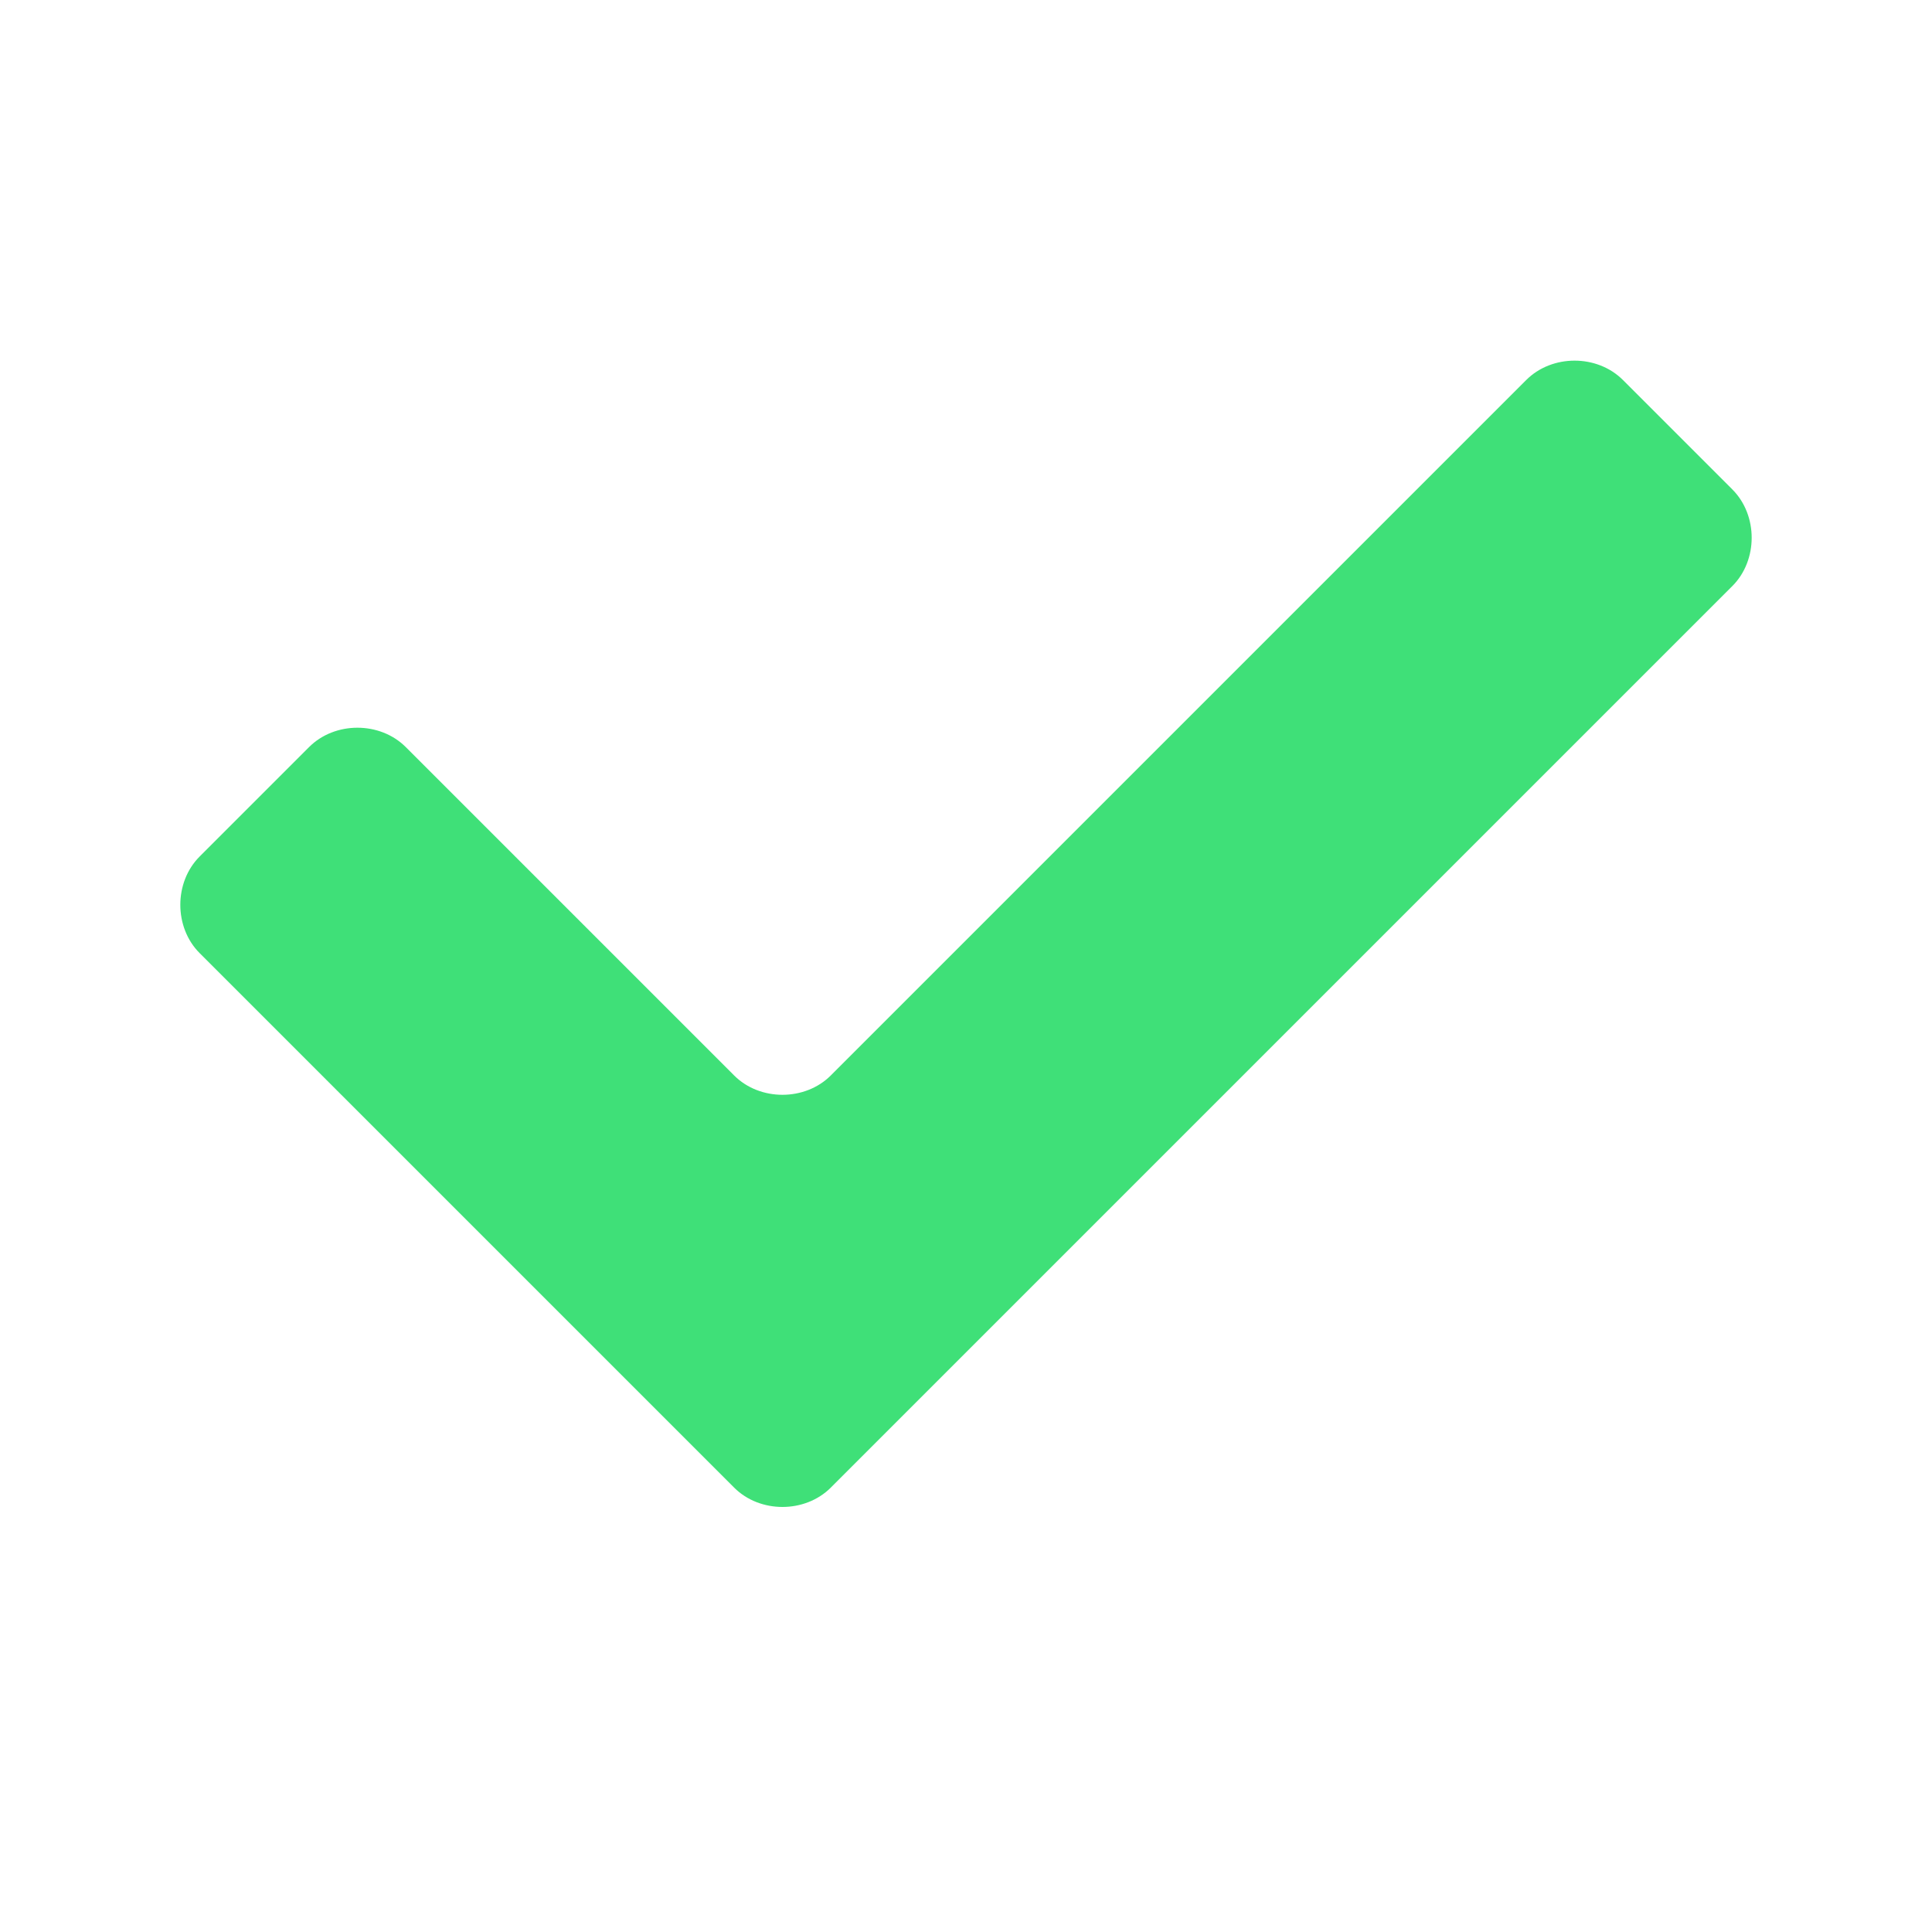
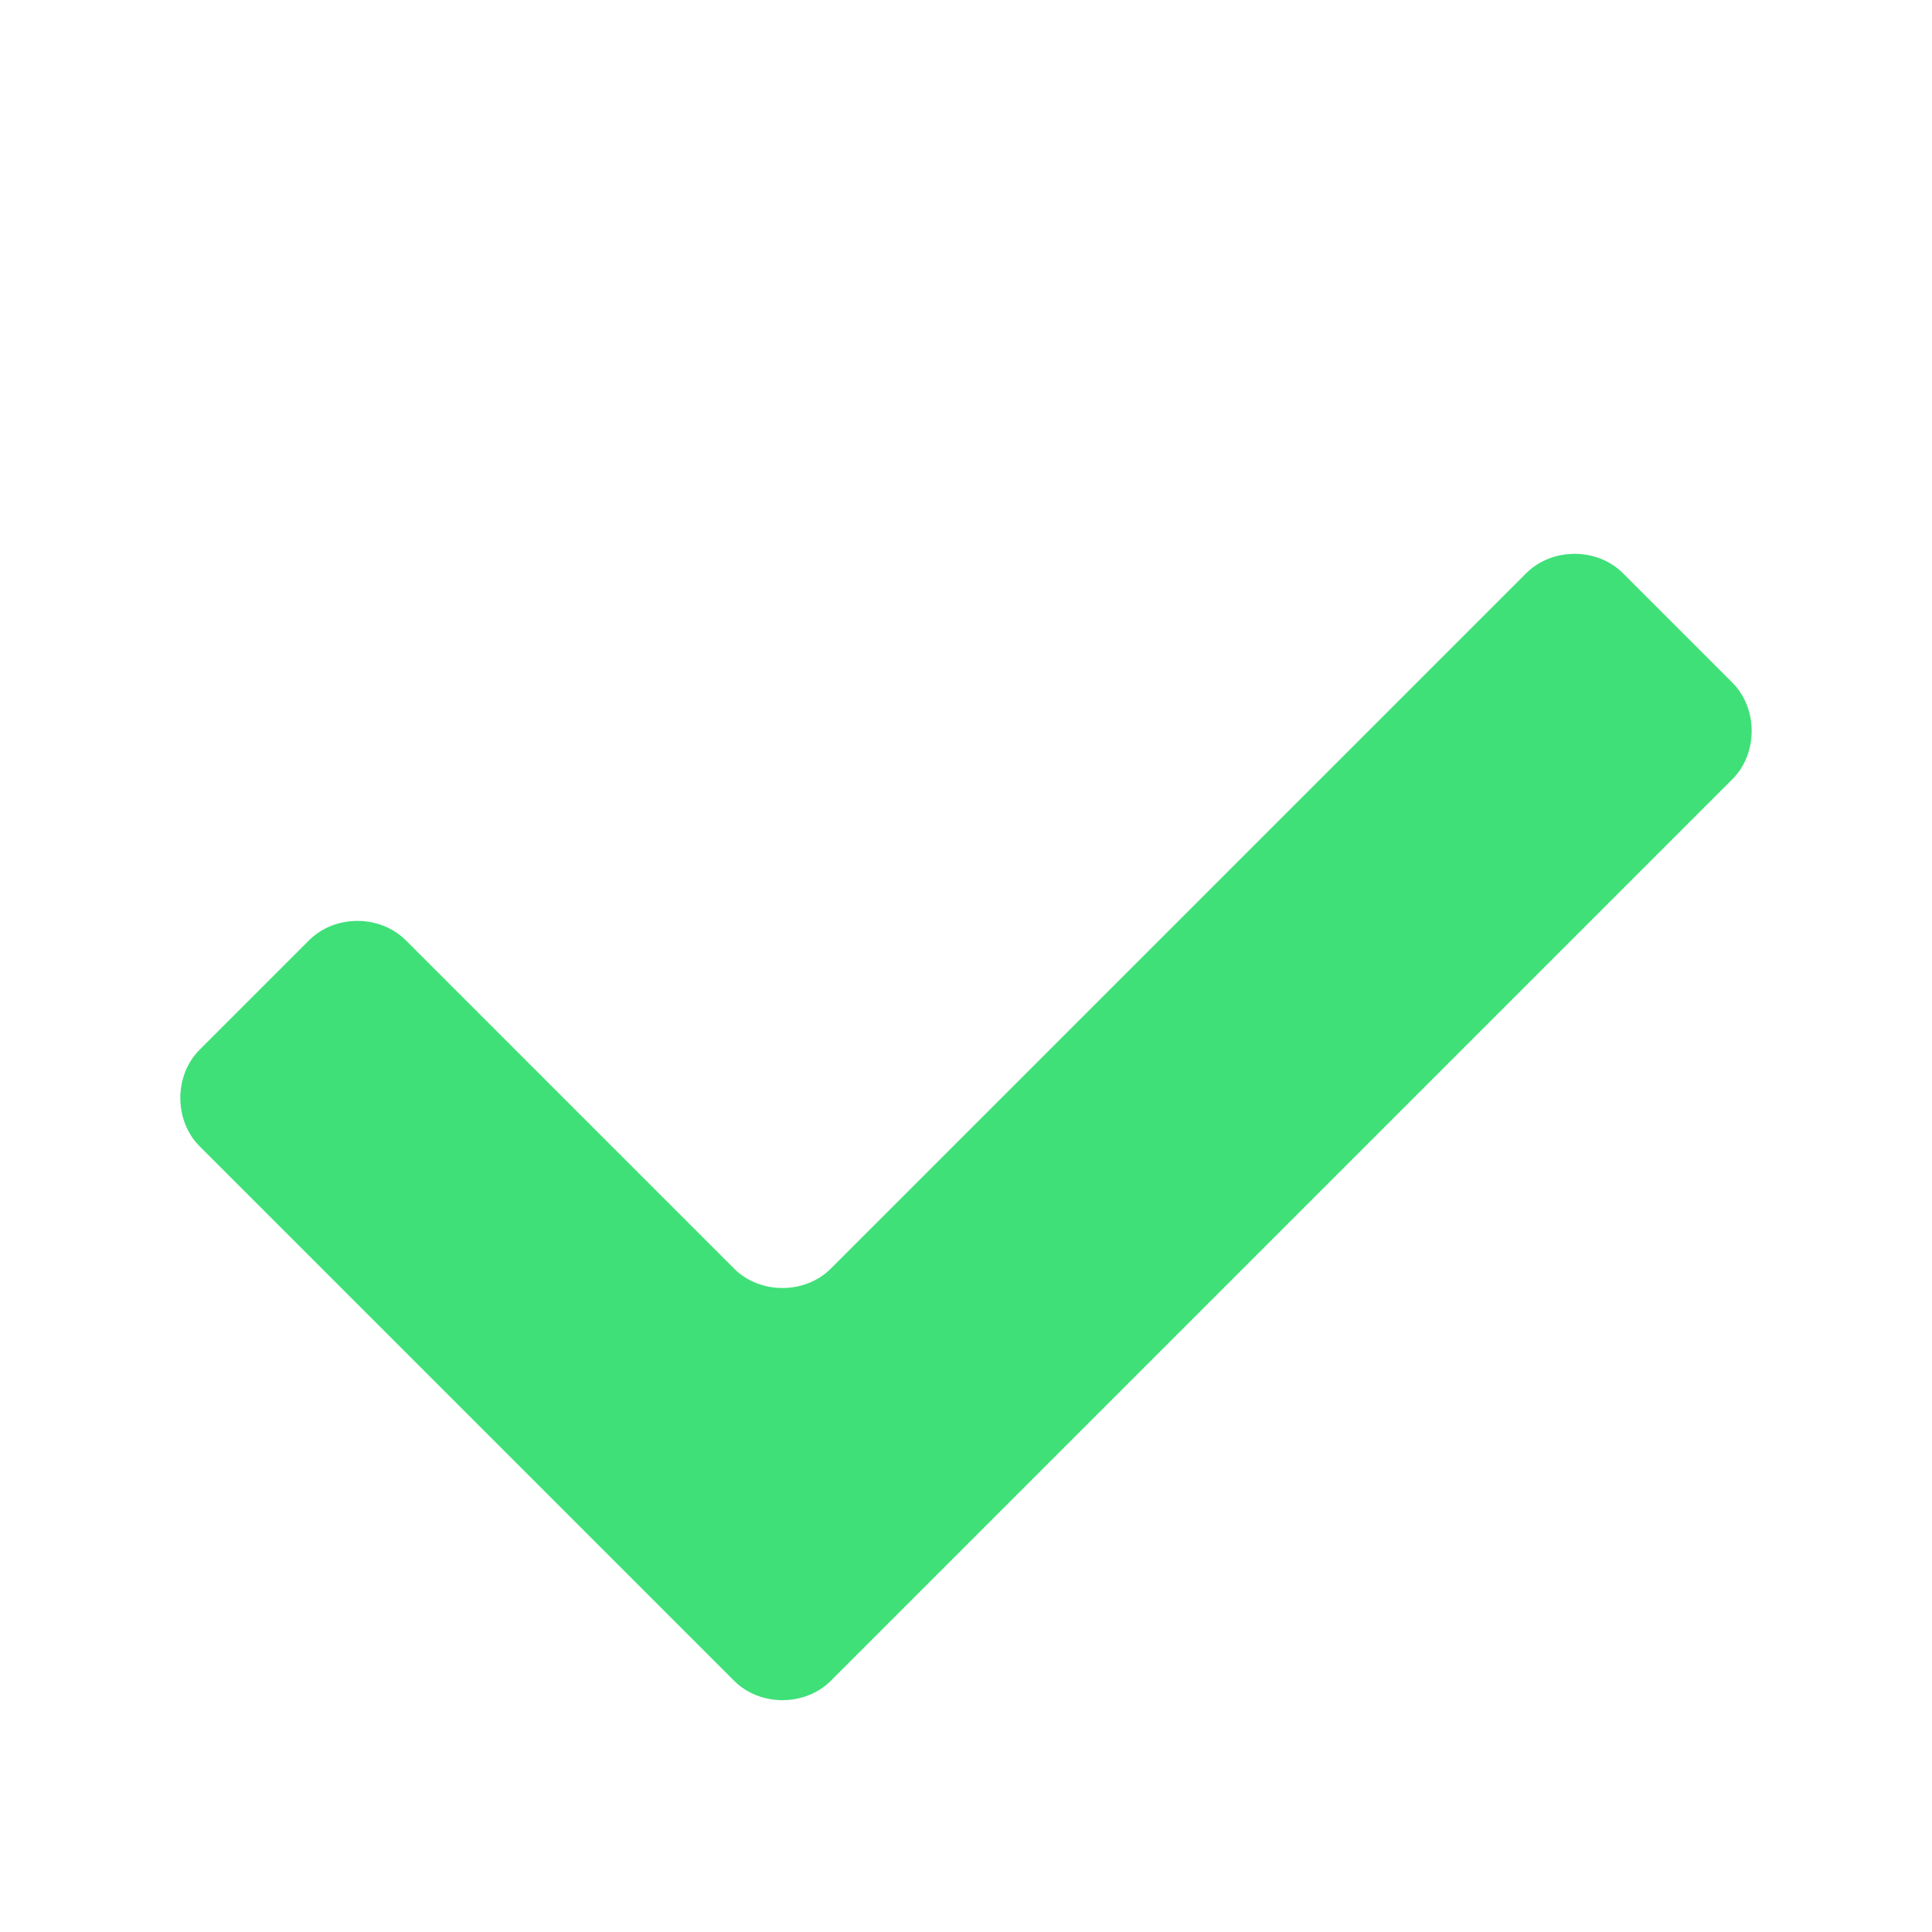
<svg xmlns="http://www.w3.org/2000/svg" version="1.1" id="Layer_1" x="0px" y="0px" width="30px" height="30px" viewBox="0 0 30 30" enable-background="new 0 0 30 30" xml:space="preserve">
-   <path fill="#3FE078" d="M26.9,7.6c0.4,0.4,0.4,1.1,0,1.5L16.1,19.9c-0.4,0.4-1.1,1.1-1.5,1.5l-1.7,1.7c-0.4,0.4-1.1,0.4-1.5,0  l-1.7-1.7c-0.4-0.4-1.1-1.1-1.5-1.5l-5.1-5.1c-0.4-0.4-0.4-1.1,0-1.5l1.7-1.7c0.4-0.4,1.1-0.4,1.5,0l5.1,5.1c0.4,0.4,1.1,0.4,1.5,0  L23.7,5.9c0.4-0.4,1.1-0.4,1.5,0L26.9,7.6z" />
+   <path fill="#3FE078" d="M26.9,10.6c0.4,0.4,0.4,1.1,0,1.5L16.1,22.9c-0.4,0.4-1.1,1.1-1.5,1.5l-1.7,1.7c-0.4,0.4-1.1,0.4-1.5,0  l-1.7-1.7c-0.4-0.4-1.1-1.1-1.5-1.5l-5.1-5.1c-0.4-0.4-0.4-1.1,0-1.5l1.7-1.7c0.4-0.4,1.1-0.4,1.5,0l5.1,5.1c0.4,0.4,1.1,0.4,1.5,0  L23.7,8.9c0.4-0.4,1.1-0.4,1.5,0L26.9,10.6z" />
</svg>
